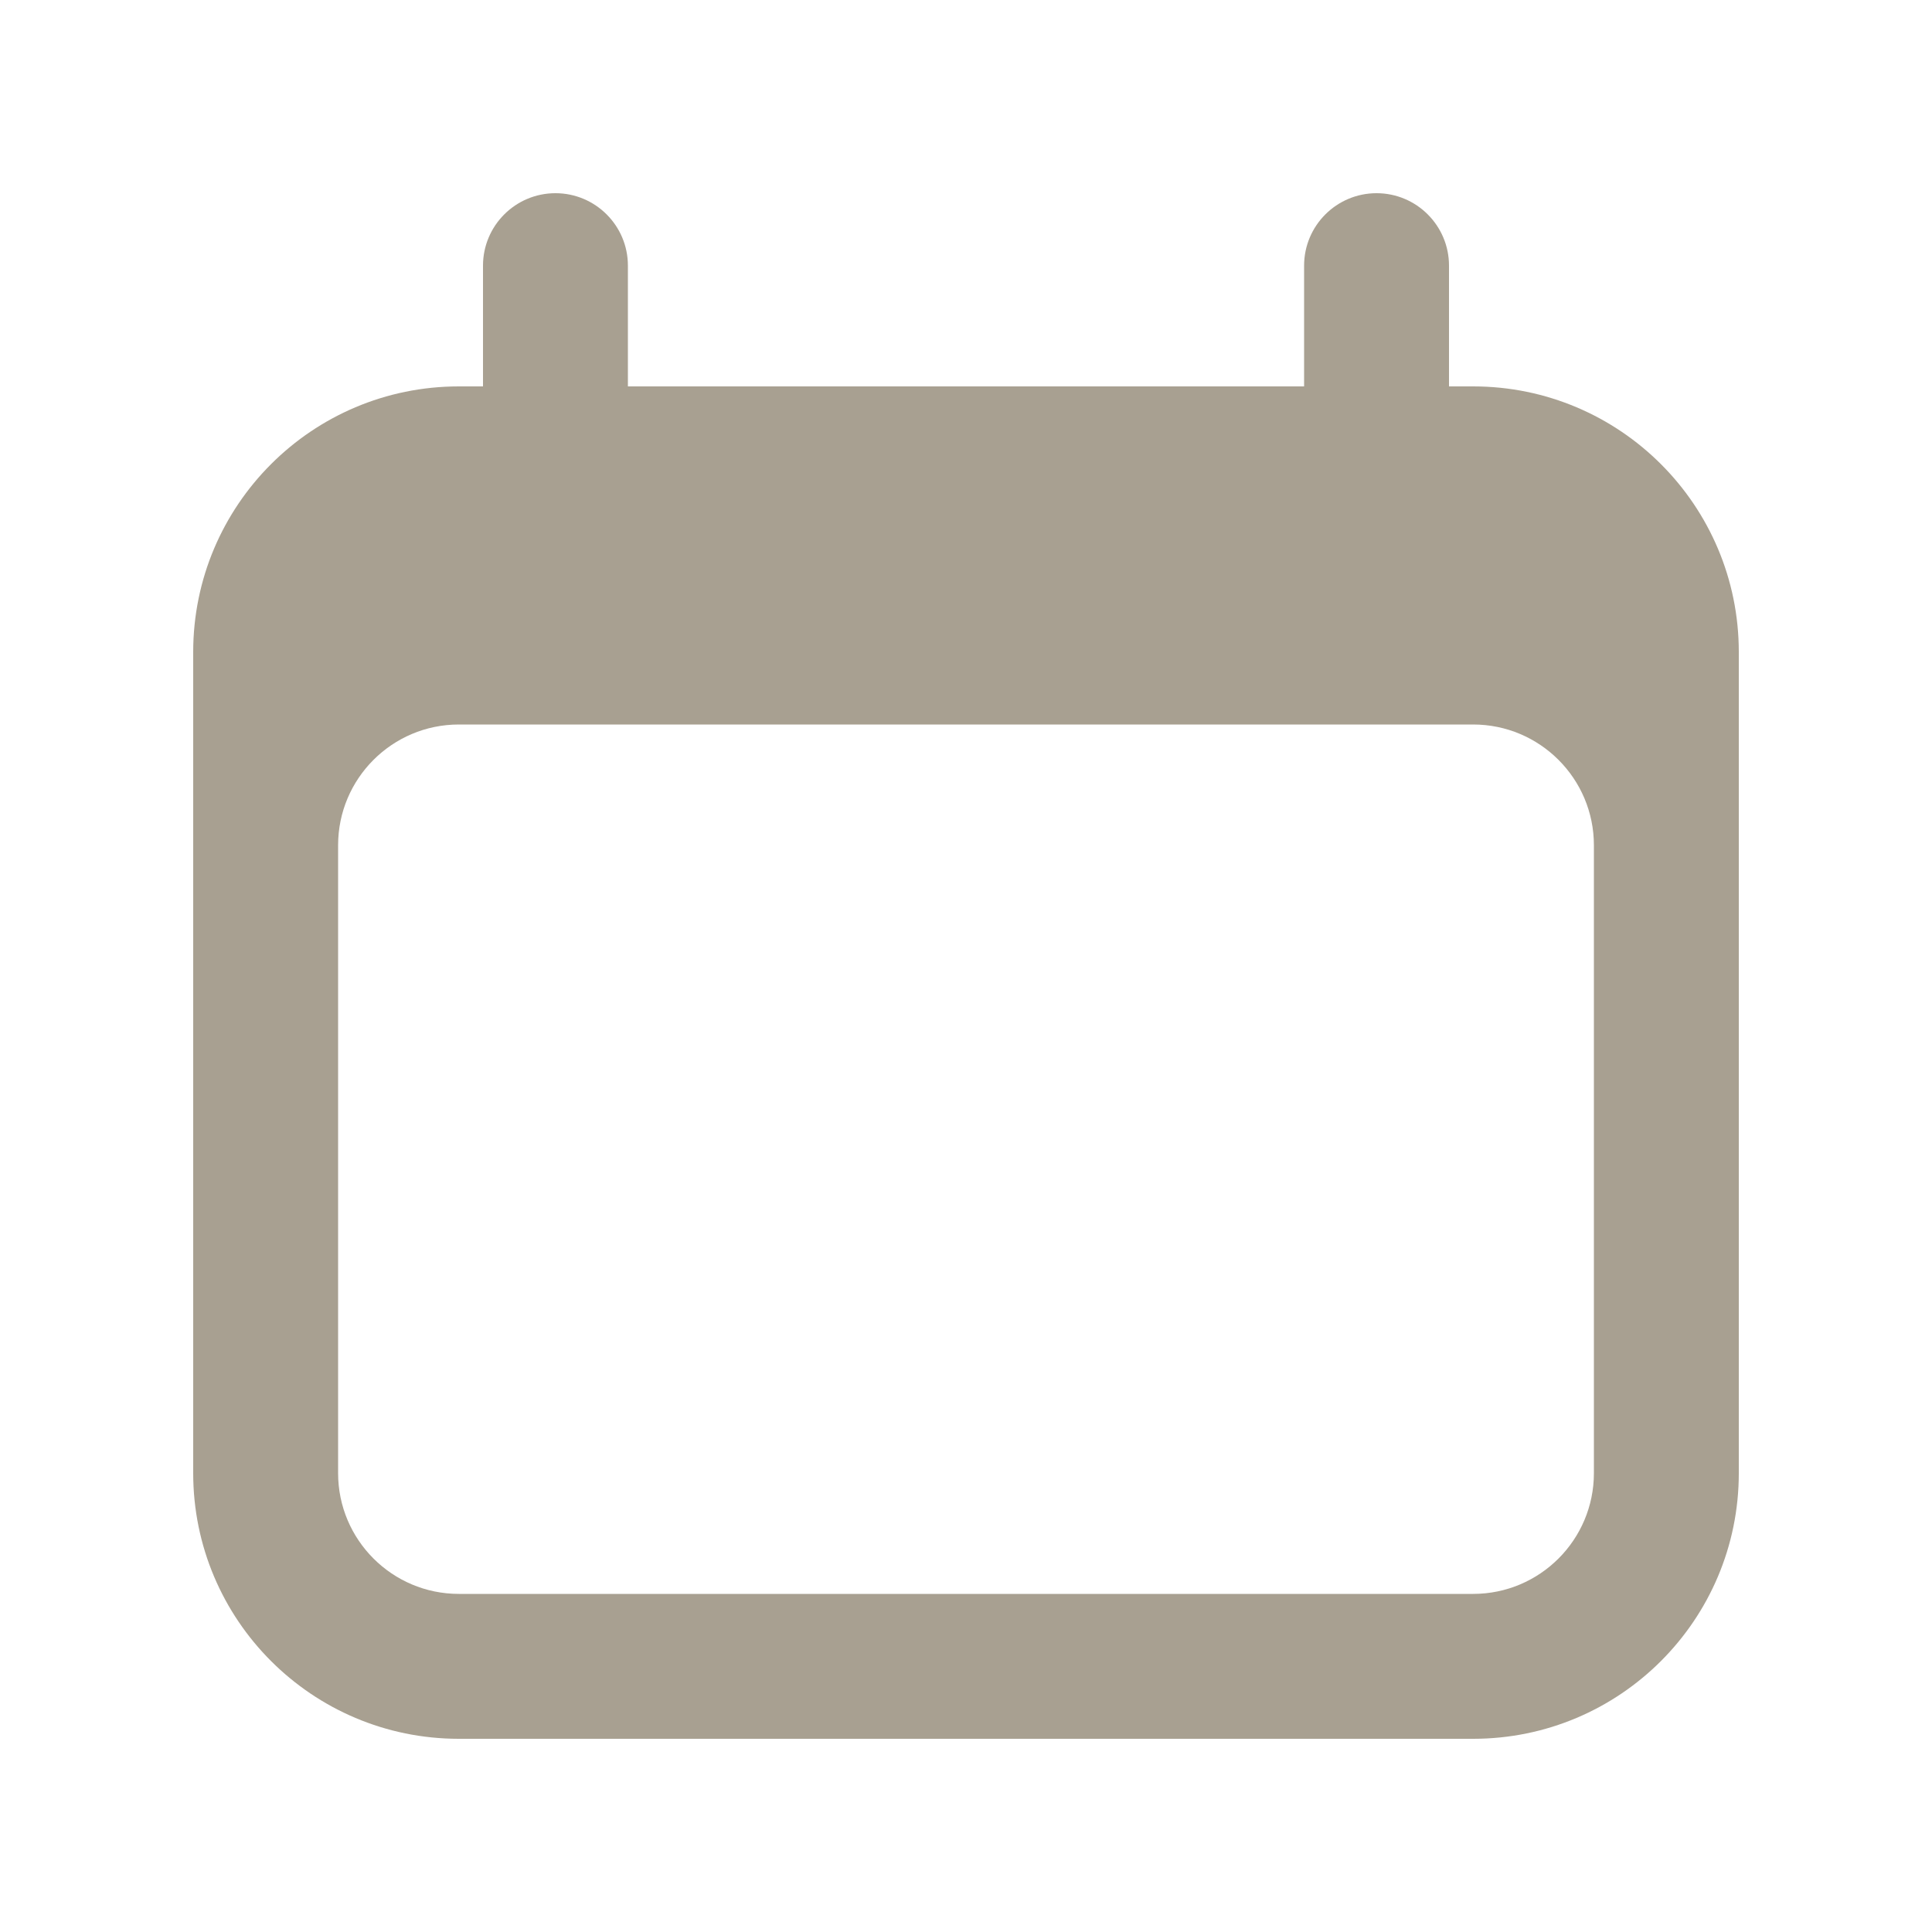
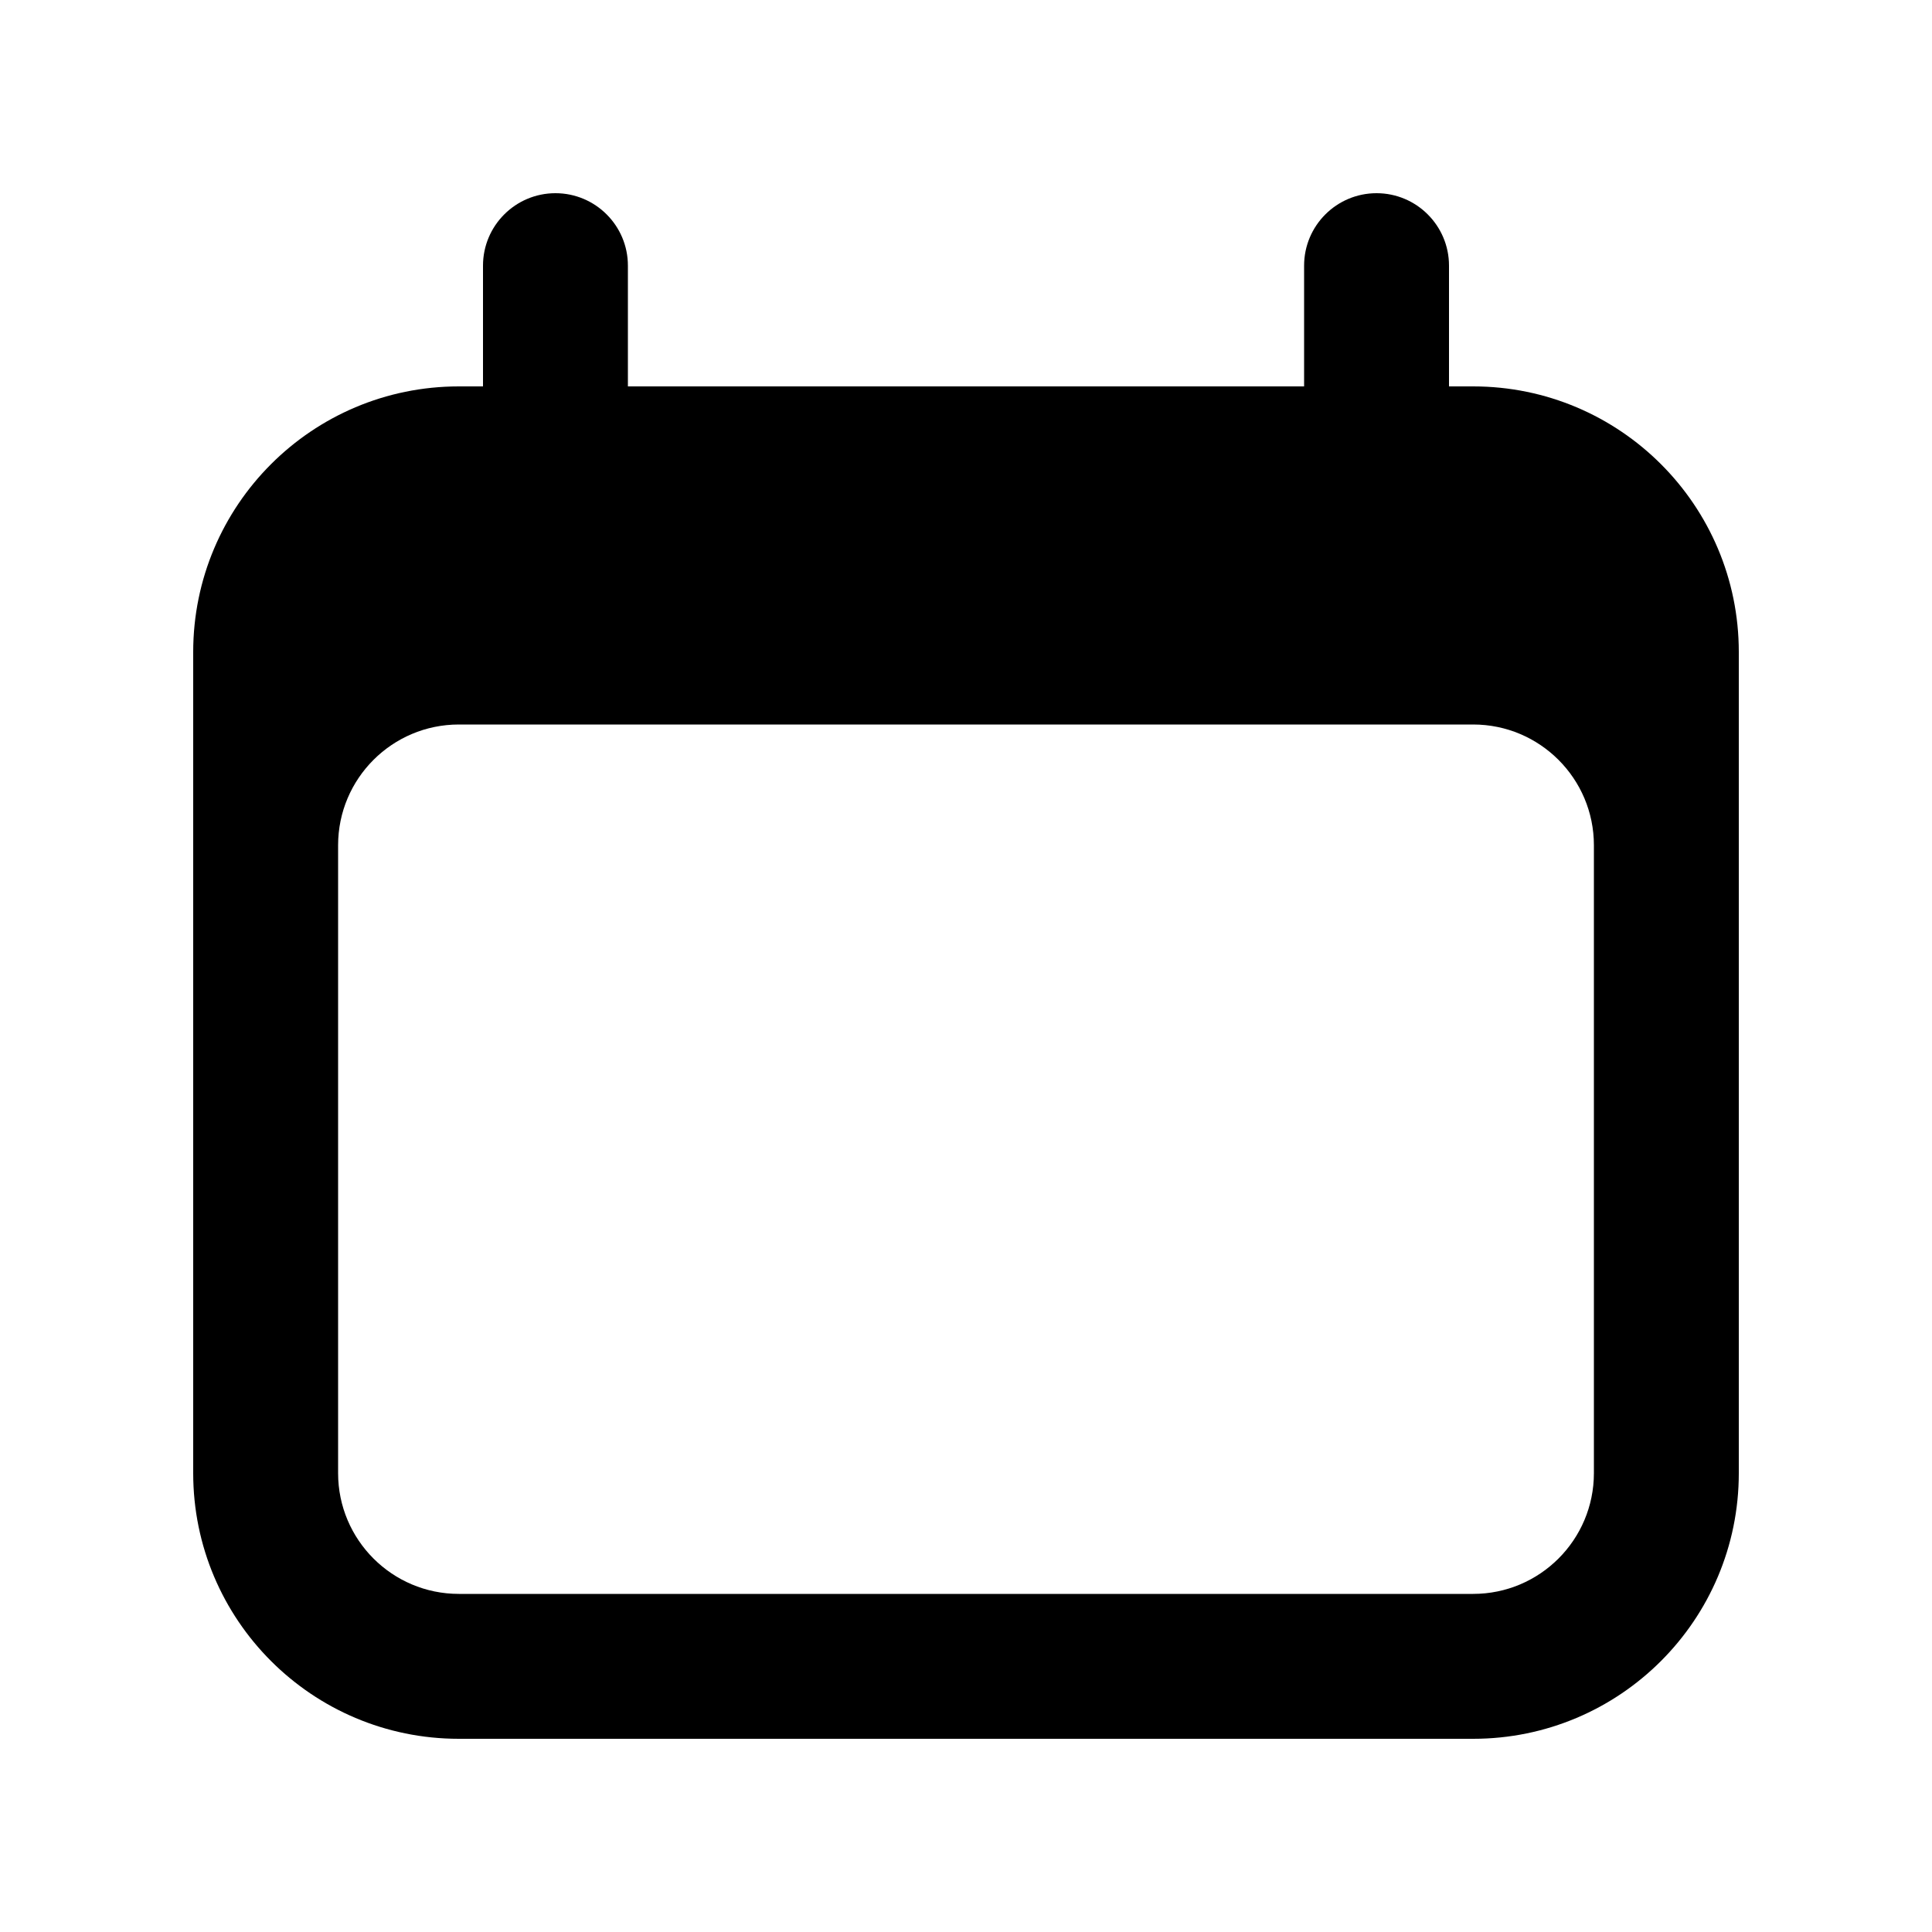
<svg xmlns="http://www.w3.org/2000/svg" width="20" height="20" viewBox="0 0 20 20" fill="none">
-   <path d="M14.25 2C14.664 2 15 2.336 15 2.75V4H15.25C16.769 4 18 5.231 18 6.75V15.25C18 16.769 16.769 18 15.25 18H4.75C3.231 18 2 16.769 2 15.25V6.75C2 5.231 3.231 4 4.75 4H5V2.75C5 2.336 5.336 2 5.75 2C6.164 2 6.5 2.336 6.5 2.75V4H13.5V2.75C13.5 2.336 13.836 2 14.25 2ZM4.75 7.5C4.06 7.5 3.5 8.06 3.5 8.75V15.25C3.5 15.94 4.06 16.5 4.75 16.5H15.25C15.94 16.5 16.5 15.94 16.5 15.25V8.75C16.5 8.06 15.94 7.5 15.25 7.5H4.75Z" fill="#A8A091" />
+   <path d="M14.25 2C14.664 2 15 2.336 15 2.75V4H15.25C16.769 4 18 5.231 18 6.75V15.25C18 16.769 16.769 18 15.25 18H4.75C3.231 18 2 16.769 2 15.25V6.75C2 5.231 3.231 4 4.75 4H5V2.75C5 2.336 5.336 2 5.75 2C6.164 2 6.5 2.336 6.5 2.75V4H13.5V2.75C13.5 2.336 13.836 2 14.25 2ZM4.75 7.5C4.06 7.5 3.5 8.06 3.5 8.75V15.25C3.5 15.94 4.06 16.5 4.75 16.5H15.25C15.94 16.5 16.5 15.94 16.5 15.25V8.75C16.5 8.06 15.94 7.5 15.25 7.5H4.75Z" fill="currentColor" />
</svg>
